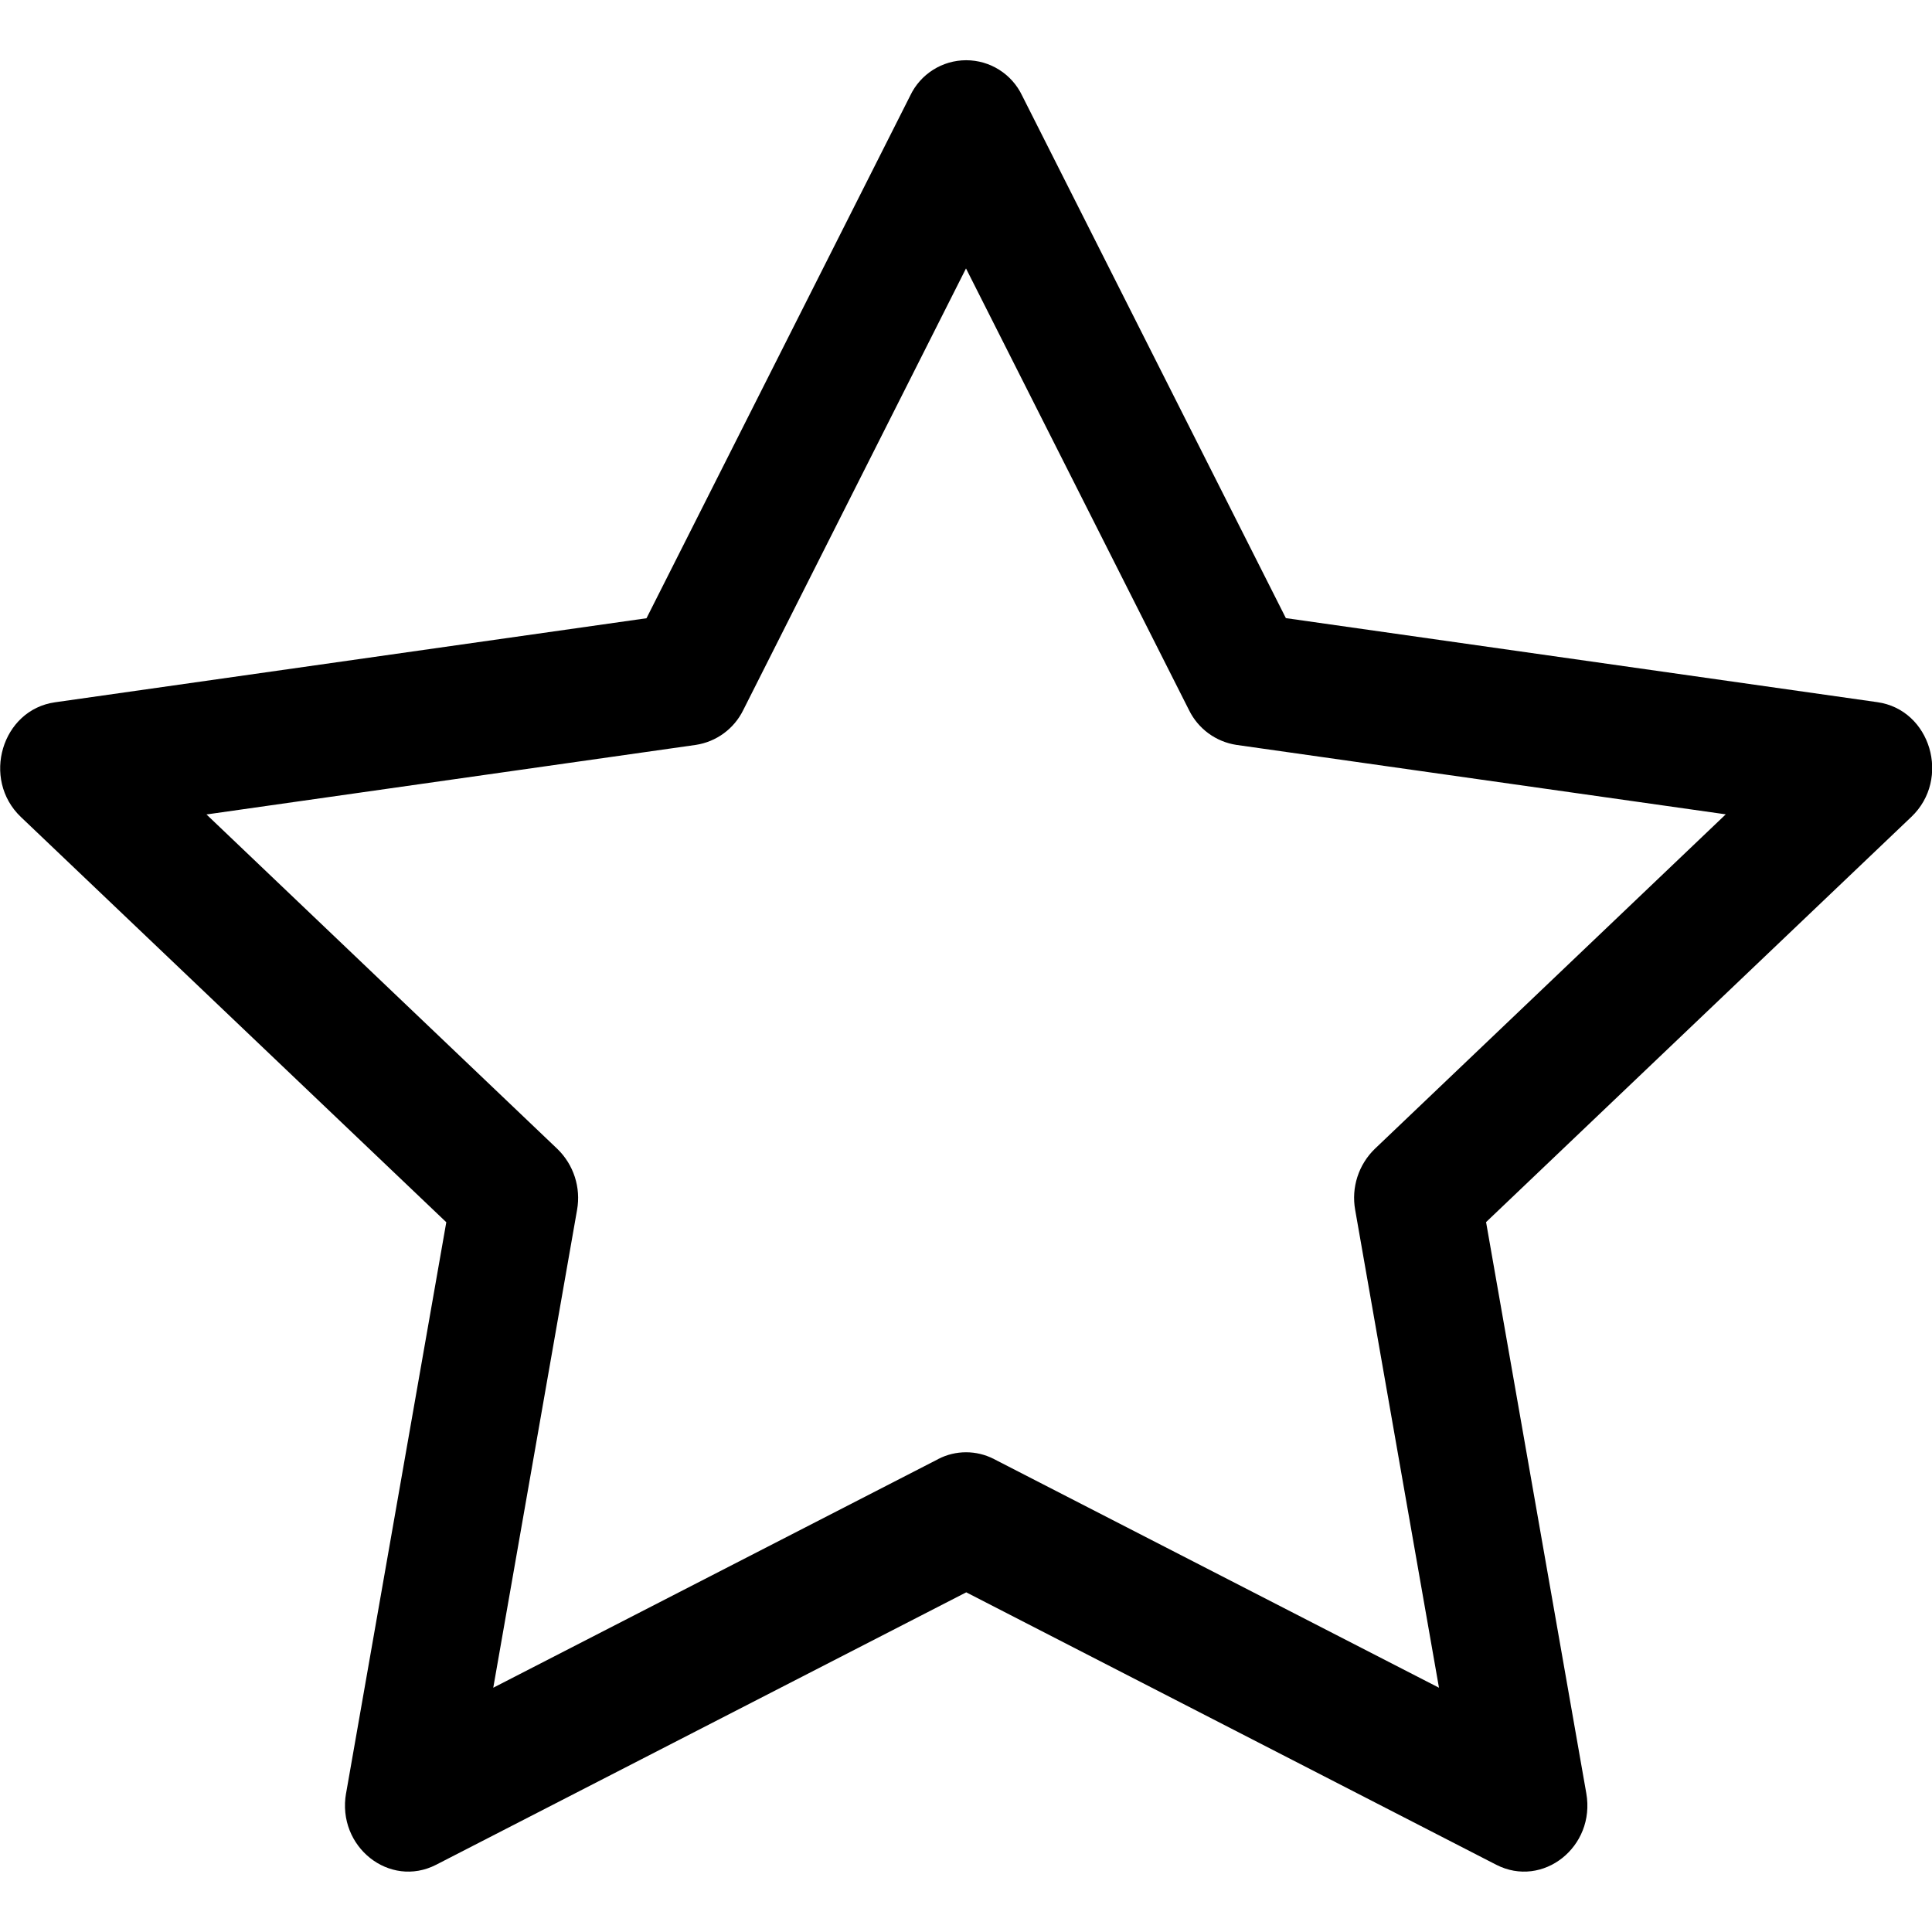
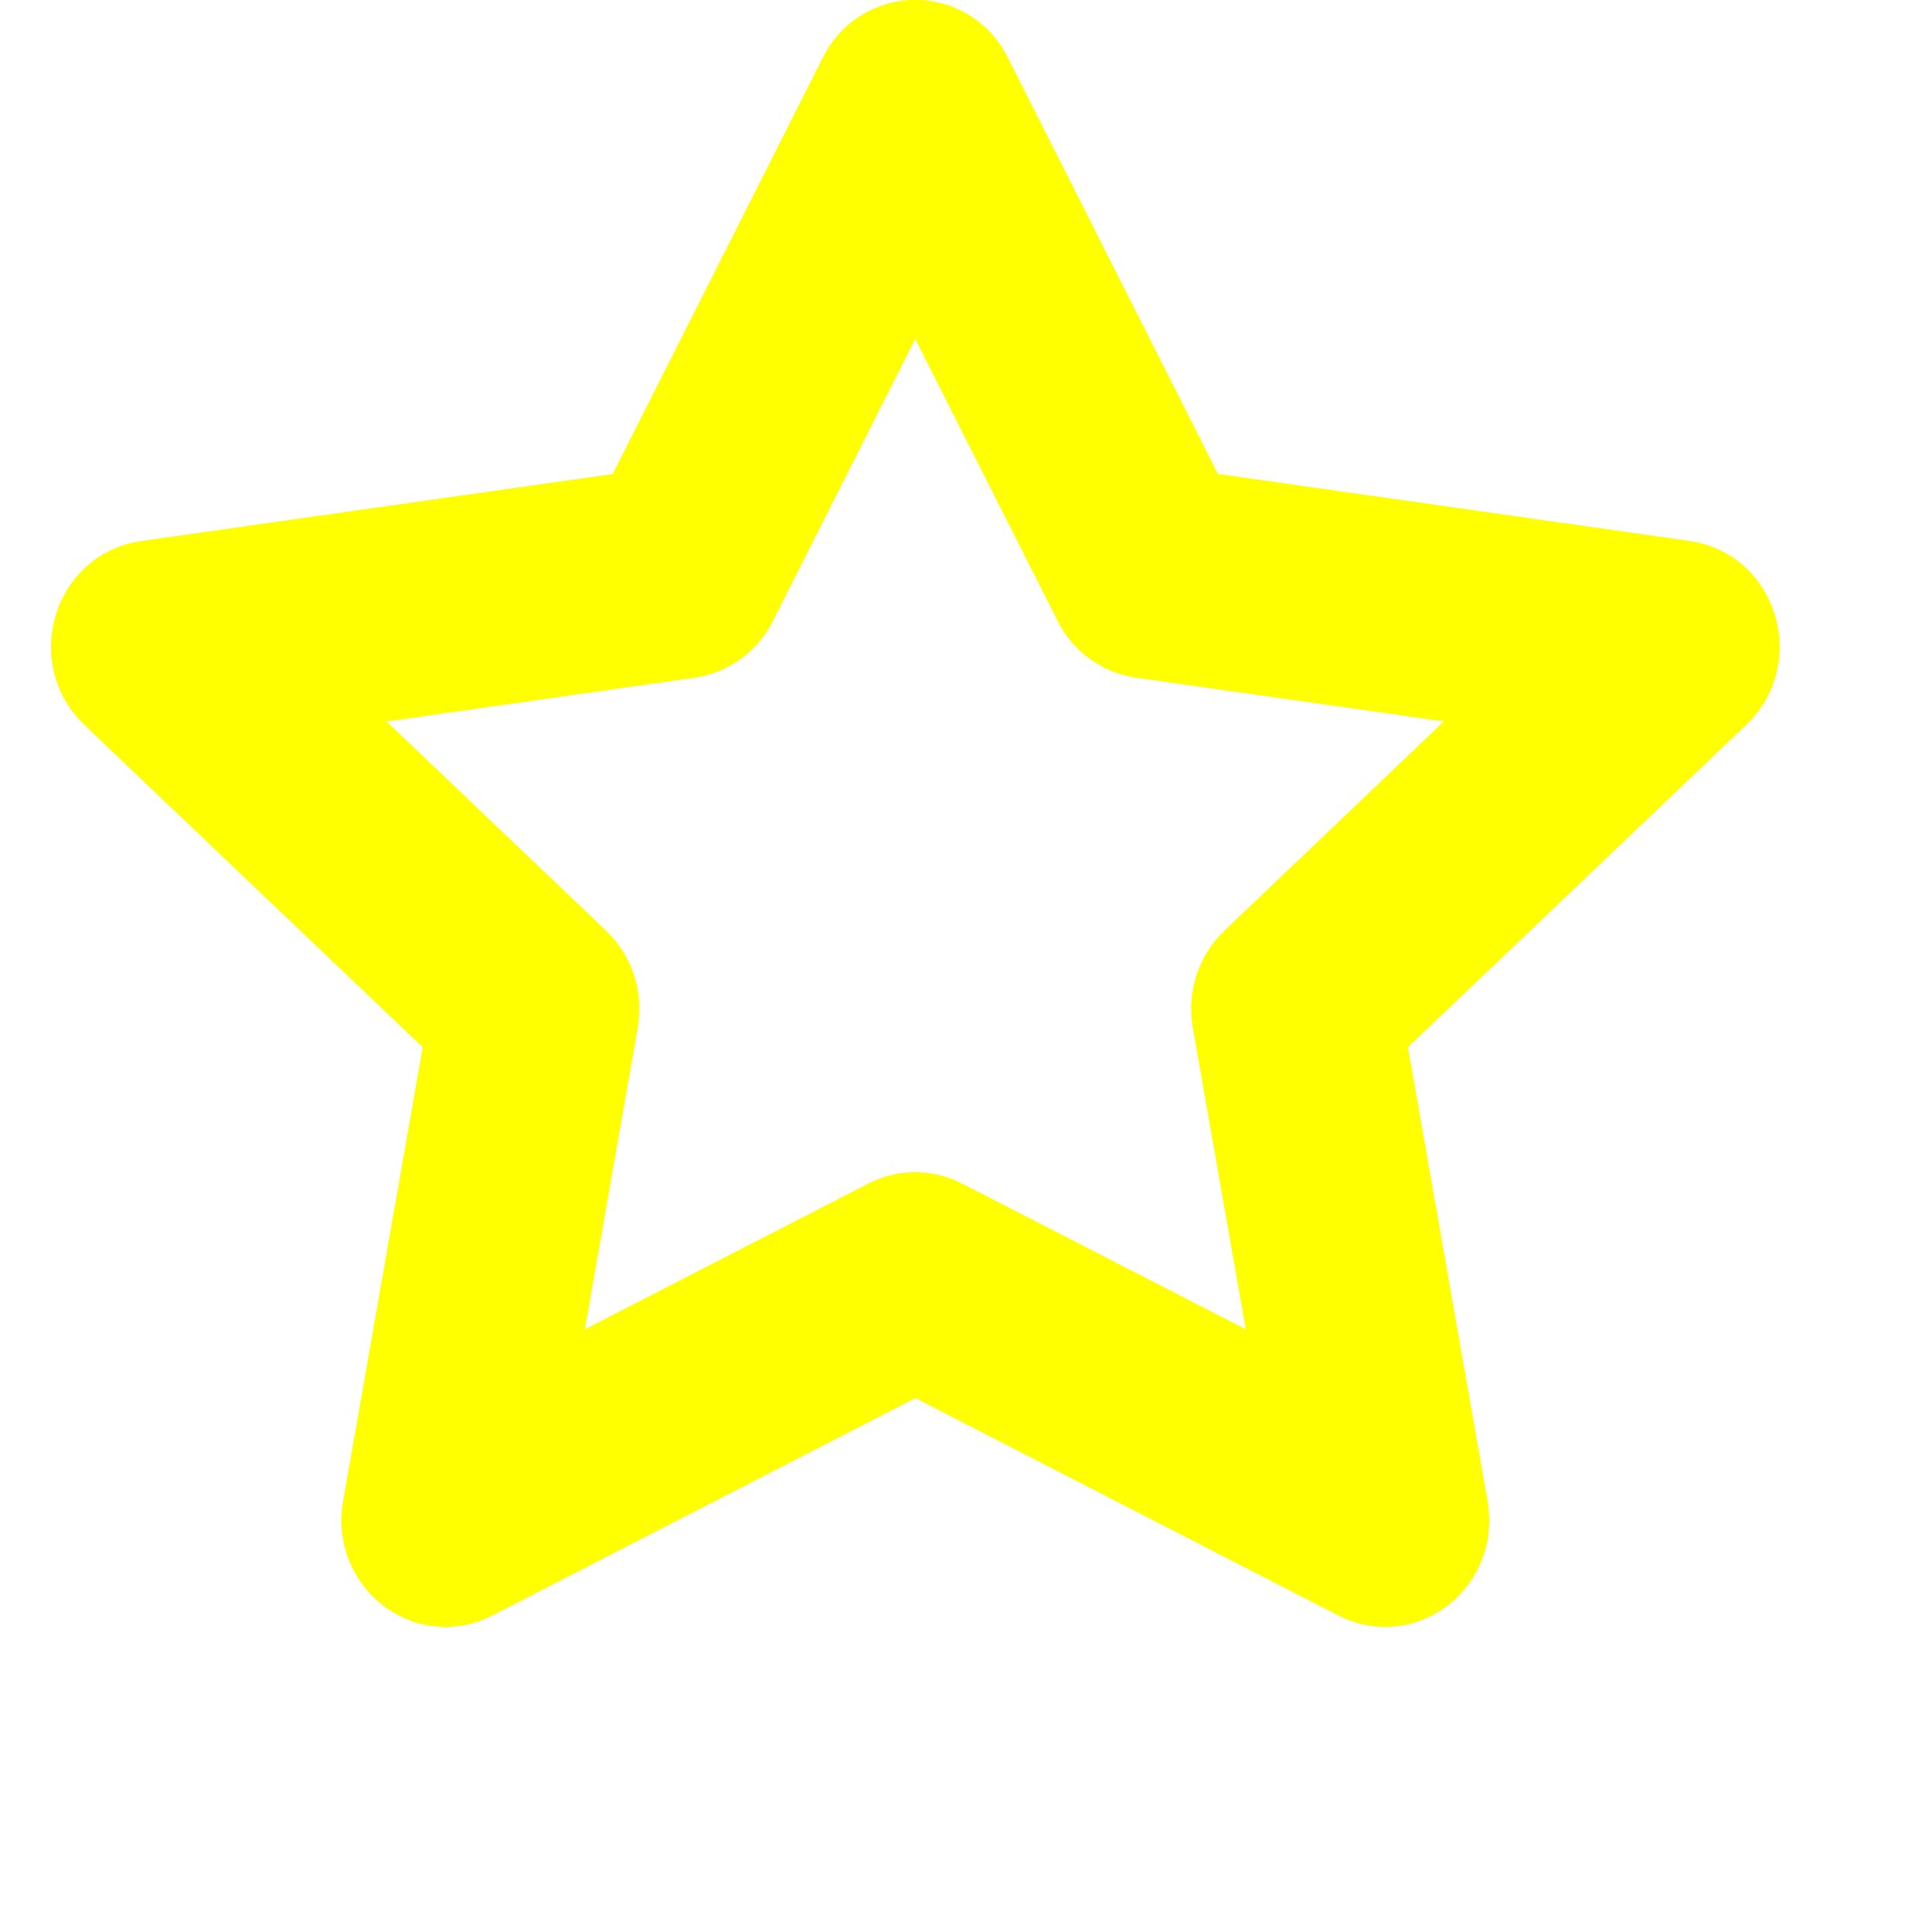
- <svg xmlns="http://www.w3.org/2000/svg" width="16" height="16" class="bi bi-star" viewBox="0 0 16 16">
+ <svg xmlns="http://www.w3.org/2000/svg" width="18" height="18" stroke="yellow" fill="yellow" class="bi bi-star" viewBox="-1 0 19 19">
  <path d="M2.866 14.85c-.078.444.36.791.746.593l4.39-2.256 4.389 2.256c.386.198.824-.149.746-.592l-.83-4.73 3.522-3.356c.33-.314.16-.888-.282-.95l-4.898-.696L8.465.792a.513.513 0 0 0-.927 0L5.354 5.12l-4.898.696c-.441.062-.612.636-.283.95l3.523 3.356-.83 4.73zm4.905-2.767-3.686 1.894.694-3.957a.565.565 0 0 0-.163-.505L1.71 6.745l4.052-.576a.525.525 0 0 0 .393-.288L8 2.223l1.847 3.658a.525.525 0 0 0 .393.288l4.052.575-2.906 2.77a.565.565 0 0 0-.163.506l.694 3.957-3.686-1.894a.503.503 0 0 0-.461 0z" />
</svg>
